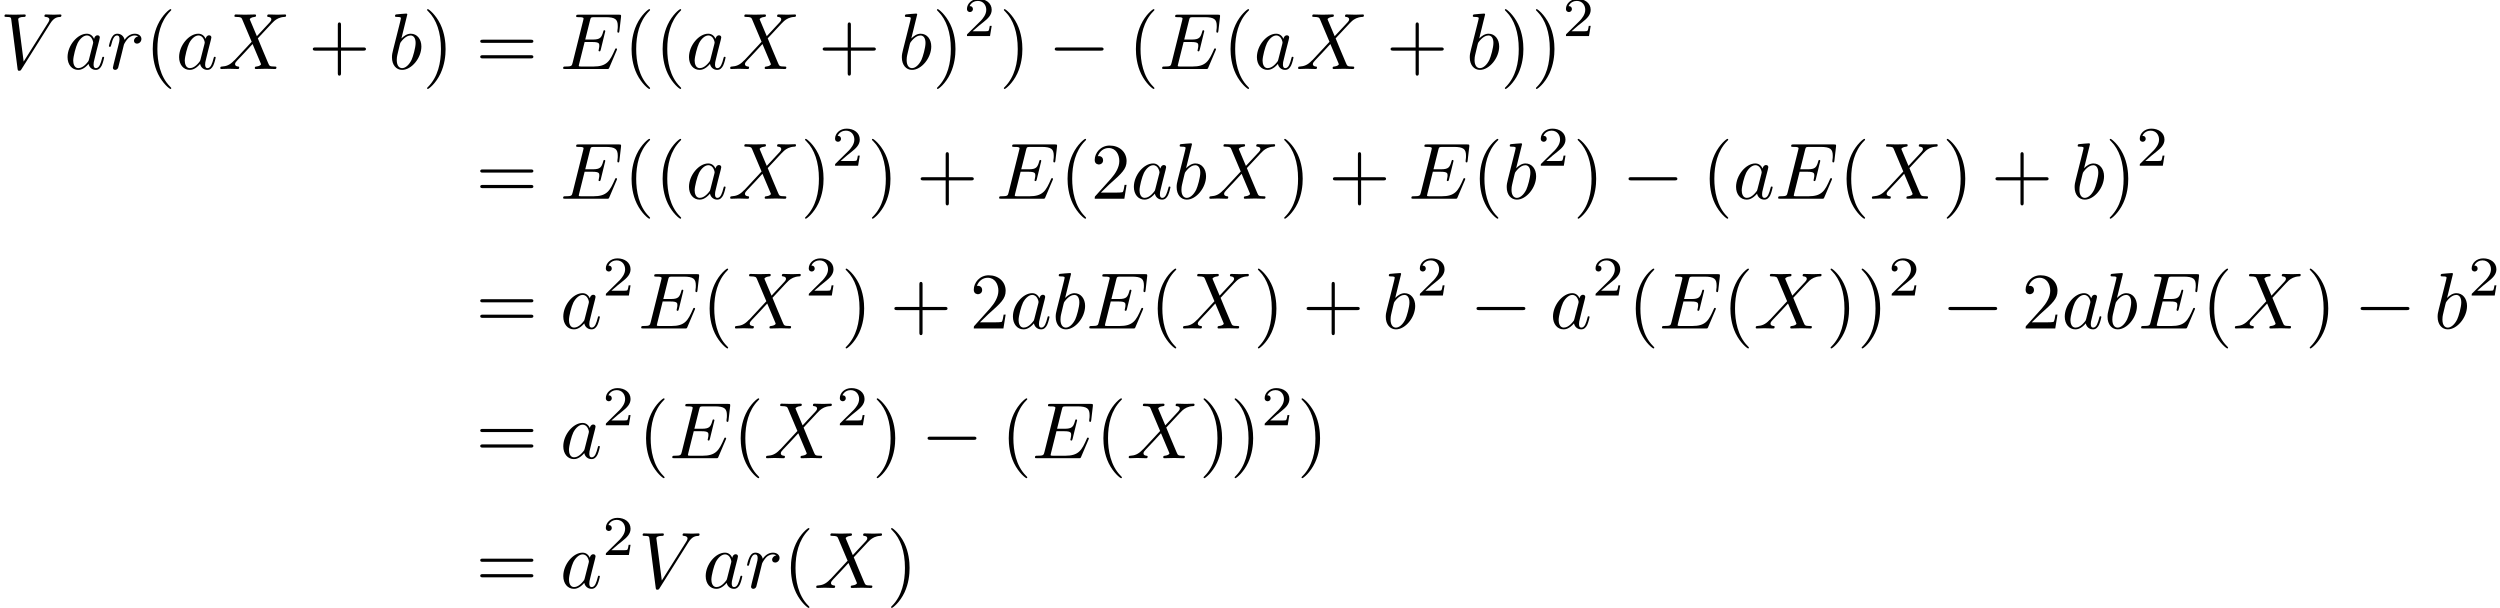
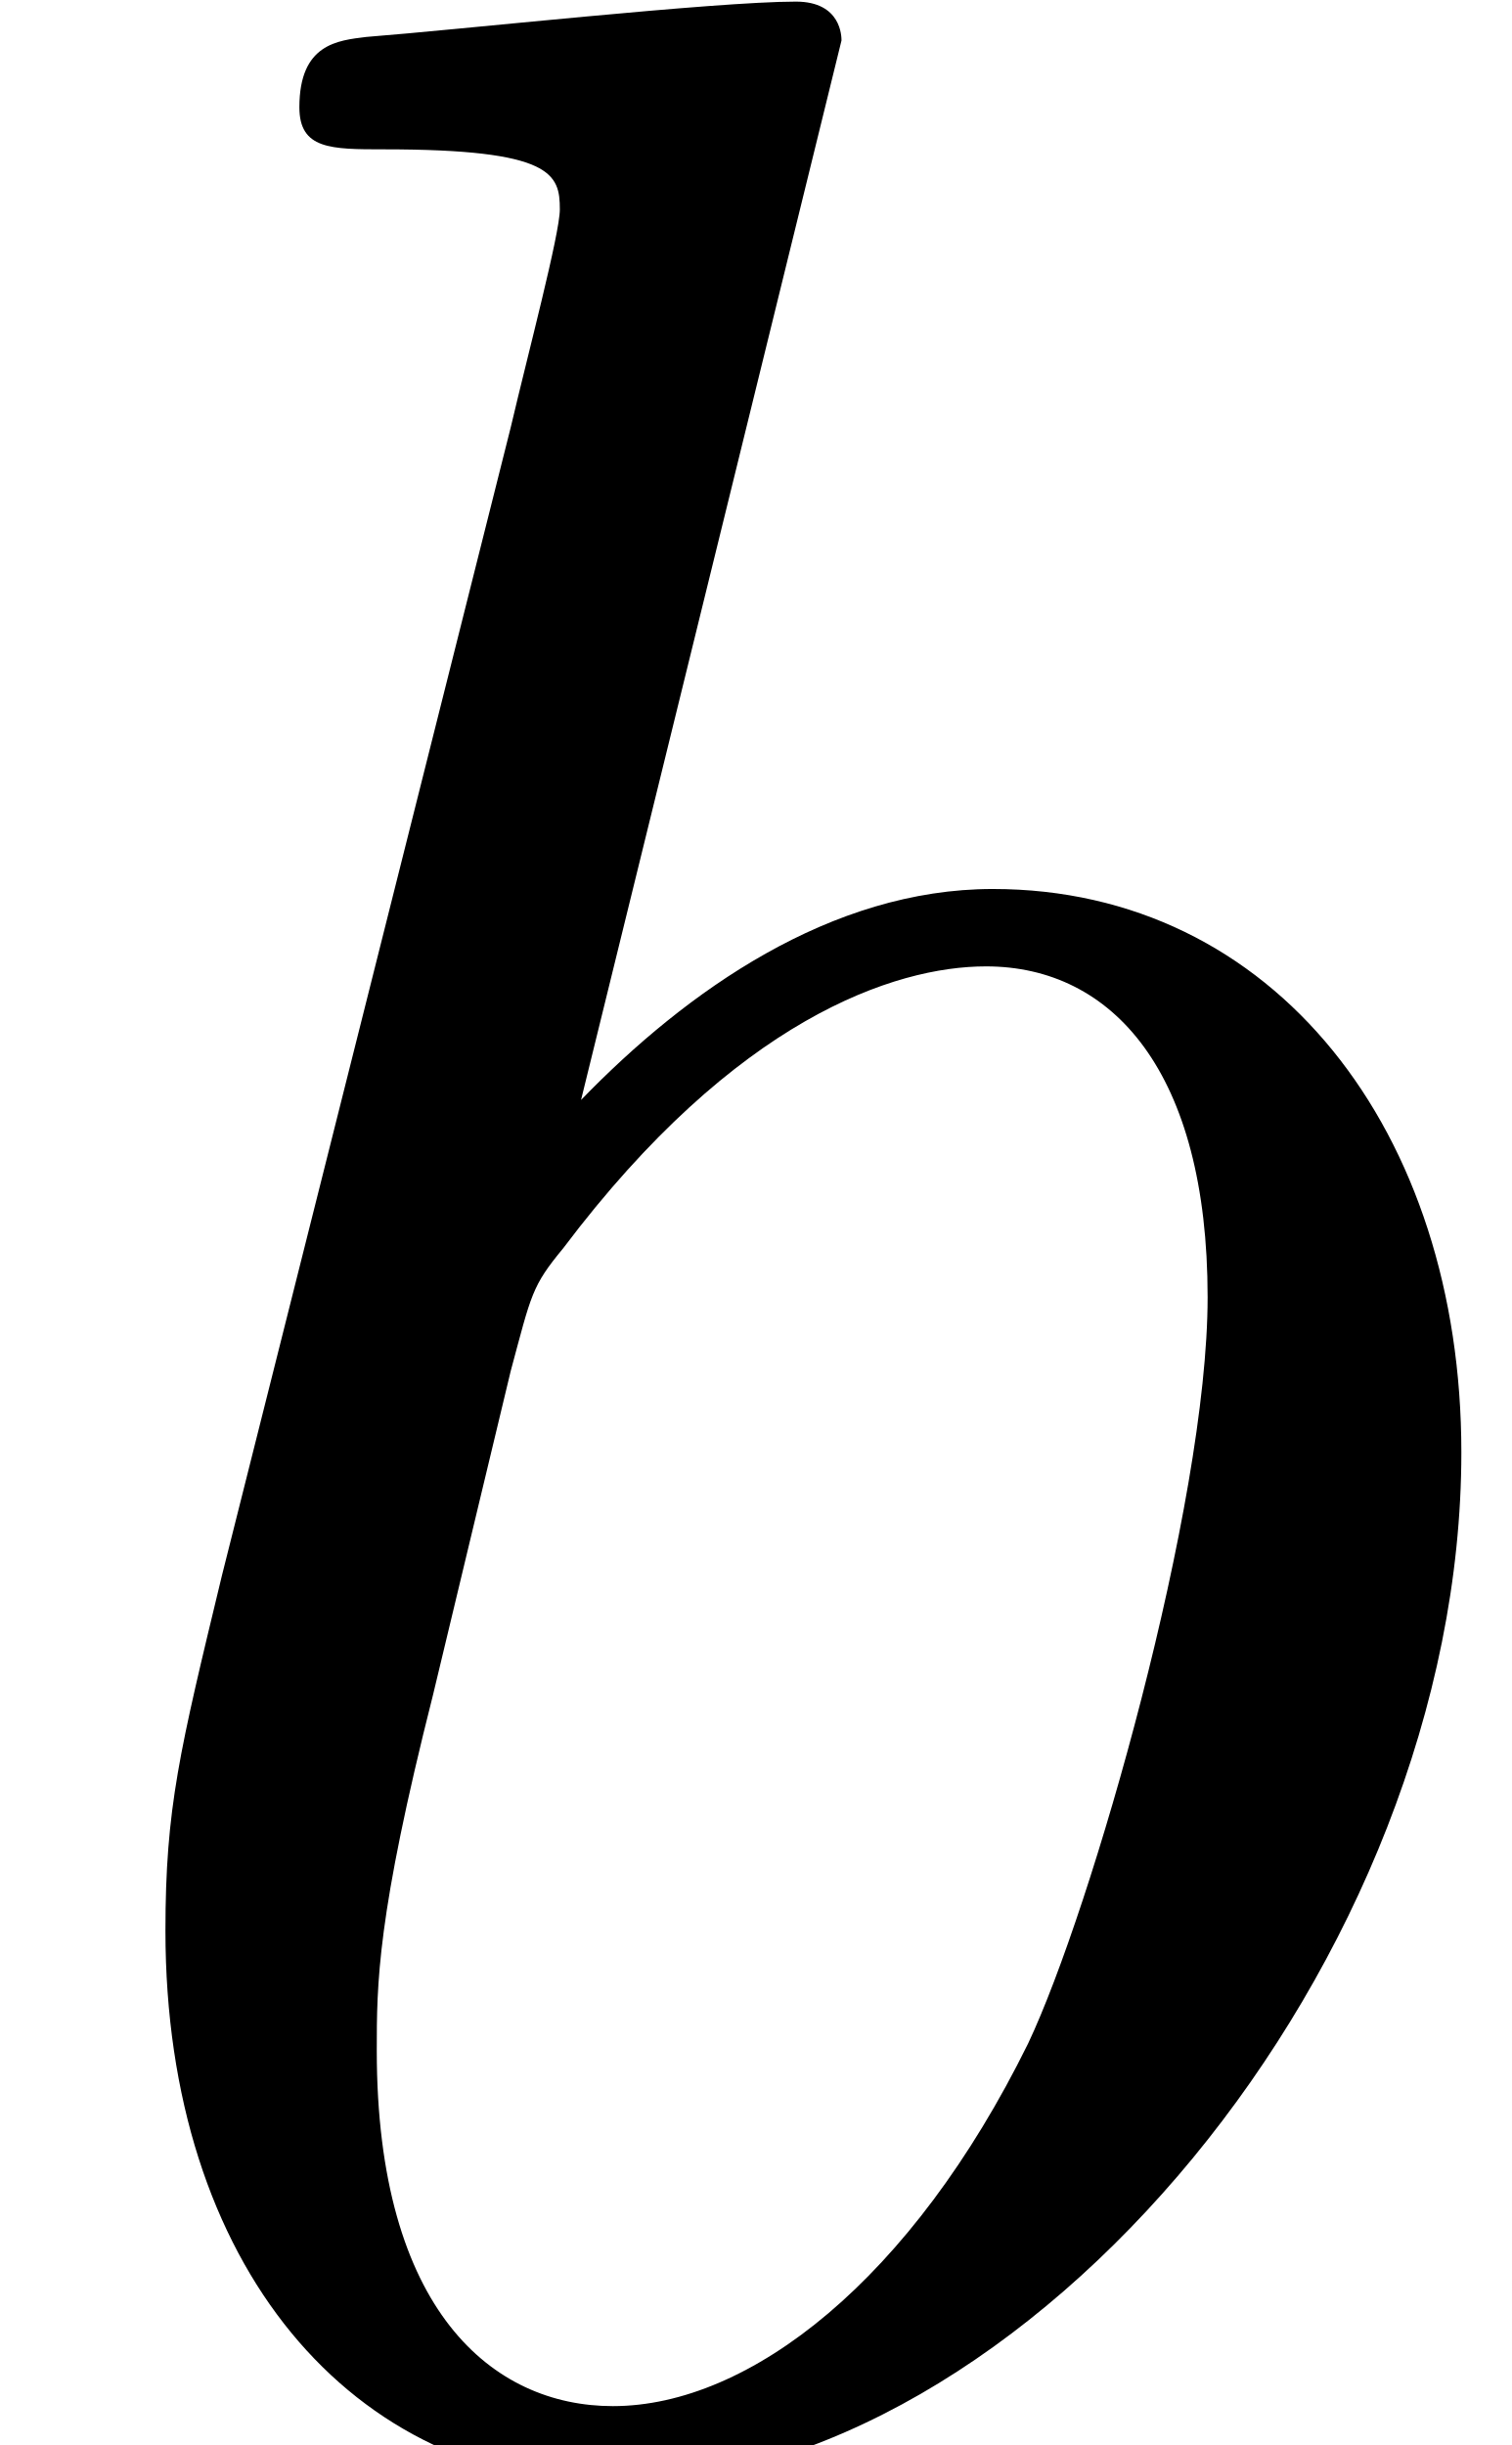
- <svg xmlns="http://www.w3.org/2000/svg" xmlns:xlink="http://www.w3.org/1999/xlink" height="106.142pt" version="1.1" viewBox="42.925 106.505 436.492 106.142" width="436.492pt">
+ <svg xmlns="http://www.w3.org/2000/svg" xmlns:xlink="http://www.w3.org/1999/xlink" height="9.686pt" version="1.1" viewBox="42.641 326.398 5.986 9.686" width="5.986pt">
  <defs>
-     <path d="M7.054 -2.321C7.073 -2.371 7.103 -2.441 7.103 -2.461C7.103 -2.471 7.103 -2.57 6.984 -2.57C6.894 -2.57 6.874 -2.511 6.854 -2.451C6.207 -0.976 5.838 -0.309 4.135 -0.309H2.68C2.54 -0.309 2.521 -0.309 2.461 -0.319C2.361 -0.329 2.331 -0.339 2.331 -0.418C2.331 -0.448 2.331 -0.468 2.381 -0.648L3.059 -3.367H4.045C4.892 -3.367 4.892 -3.158 4.892 -2.909C4.892 -2.839 4.892 -2.72 4.822 -2.421C4.802 -2.371 4.792 -2.341 4.792 -2.311C4.792 -2.262 4.832 -2.202 4.922 -2.202C5.001 -2.202 5.031 -2.252 5.071 -2.401L5.639 -4.732C5.639 -4.792 5.589 -4.842 5.519 -4.842C5.43 -4.842 5.41 -4.782 5.38 -4.663C5.171 -3.905 4.991 -3.676 4.075 -3.676H3.138L3.736 -6.077C3.826 -6.426 3.836 -6.466 4.274 -6.466H5.679C6.894 -6.466 7.193 -6.177 7.193 -5.36C7.193 -5.121 7.193 -5.101 7.153 -4.832C7.153 -4.772 7.143 -4.702 7.143 -4.653S7.173 -4.533 7.263 -4.533C7.372 -4.533 7.382 -4.593 7.402 -4.782L7.601 -6.506C7.631 -6.775 7.582 -6.775 7.332 -6.775H2.301C2.102 -6.775 2.002 -6.775 2.002 -6.575C2.002 -6.466 2.092 -6.466 2.281 -6.466C2.65 -6.466 2.929 -6.466 2.929 -6.286C2.929 -6.247 2.929 -6.227 2.879 -6.047L1.564 -0.777C1.465 -0.389 1.445 -0.309 0.658 -0.309C0.488 -0.309 0.379 -0.309 0.379 -0.12C0.379 0 0.468 0 0.658 0H5.828C6.057 0 6.067 -0.01 6.137 -0.169L7.054 -2.321Z" id="g4-69" />
-     <path d="M6.257 -5.669C6.745 -6.446 7.163 -6.476 7.532 -6.496C7.651 -6.506 7.661 -6.675 7.661 -6.685C7.661 -6.765 7.611 -6.804 7.532 -6.804C7.273 -6.804 6.984 -6.775 6.715 -6.775C6.386 -6.775 6.047 -6.804 5.729 -6.804C5.669 -6.804 5.539 -6.804 5.539 -6.615C5.539 -6.506 5.629 -6.496 5.699 -6.496C5.968 -6.476 6.157 -6.376 6.157 -6.167C6.157 -6.017 6.007 -5.798 6.007 -5.788L2.949 -0.927L2.271 -6.197C2.271 -6.366 2.501 -6.496 2.959 -6.496C3.098 -6.496 3.208 -6.496 3.208 -6.695C3.208 -6.785 3.128 -6.804 3.068 -6.804C2.67 -6.804 2.242 -6.775 1.833 -6.775C1.654 -6.775 1.465 -6.785 1.285 -6.785S0.917 -6.804 0.747 -6.804C0.677 -6.804 0.558 -6.804 0.558 -6.615C0.558 -6.496 0.648 -6.496 0.807 -6.496C1.365 -6.496 1.375 -6.406 1.405 -6.157L2.192 -0.01C2.222 0.189 2.262 0.219 2.391 0.219C2.55 0.219 2.59 0.169 2.67 0.04L6.257 -5.669Z" id="g4-86" />
-     <path d="M4.832 -4.095L3.995 -6.077C3.965 -6.157 3.945 -6.197 3.945 -6.207C3.945 -6.266 4.115 -6.456 4.533 -6.496C4.633 -6.506 4.732 -6.516 4.732 -6.685C4.732 -6.804 4.613 -6.804 4.583 -6.804C4.174 -6.804 3.746 -6.775 3.328 -6.775C3.078 -6.775 2.461 -6.804 2.212 -6.804C2.152 -6.804 2.032 -6.804 2.032 -6.605C2.032 -6.496 2.132 -6.496 2.262 -6.496C2.859 -6.496 2.919 -6.396 3.009 -6.177L4.184 -3.397L2.082 -1.136L1.953 -1.026C1.465 -0.498 0.996 -0.339 0.488 -0.309C0.359 -0.299 0.269 -0.299 0.269 -0.11C0.269 -0.1 0.269 0 0.399 0C0.697 0 1.026 -0.03 1.335 -0.03C1.704 -0.03 2.092 0 2.451 0C2.511 0 2.63 0 2.63 -0.199C2.63 -0.299 2.531 -0.309 2.511 -0.309C2.421 -0.319 2.112 -0.339 2.112 -0.618C2.112 -0.777 2.262 -0.936 2.381 -1.066L3.397 -2.142L4.294 -3.118L5.3 -0.737C5.34 -0.628 5.35 -0.618 5.35 -0.598C5.35 -0.518 5.161 -0.349 4.772 -0.309C4.663 -0.299 4.573 -0.289 4.573 -0.12C4.573 0 4.682 0 4.722 0C5.001 0 5.699 -0.03 5.978 -0.03C6.227 -0.03 6.834 0 7.083 0C7.153 0 7.273 0 7.273 -0.189C7.273 -0.309 7.173 -0.309 7.093 -0.309C6.426 -0.319 6.406 -0.349 6.237 -0.747C5.848 -1.674 5.181 -3.228 4.951 -3.826C5.629 -4.523 6.675 -5.709 6.994 -5.988C7.283 -6.227 7.661 -6.466 8.259 -6.496C8.389 -6.506 8.478 -6.506 8.478 -6.695C8.478 -6.705 8.478 -6.804 8.349 -6.804C8.05 -6.804 7.721 -6.775 7.412 -6.775C7.044 -6.775 6.665 -6.804 6.306 -6.804C6.247 -6.804 6.117 -6.804 6.117 -6.605C6.117 -6.535 6.167 -6.506 6.237 -6.496C6.326 -6.486 6.635 -6.466 6.635 -6.187C6.635 -6.047 6.526 -5.918 6.446 -5.828L4.832 -4.095Z" id="g4-88" />
-     <path d="M3.716 -3.766C3.537 -4.135 3.248 -4.403 2.8 -4.403C1.634 -4.403 0.399 -2.939 0.399 -1.484C0.399 -0.548 0.946 0.11 1.724 0.11C1.923 0.11 2.421 0.07 3.019 -0.638C3.098 -0.219 3.447 0.11 3.925 0.11C4.274 0.11 4.503 -0.12 4.663 -0.438C4.832 -0.797 4.961 -1.405 4.961 -1.425C4.961 -1.524 4.872 -1.524 4.842 -1.524C4.742 -1.524 4.732 -1.484 4.702 -1.345C4.533 -0.697 4.354 -0.11 3.945 -0.11C3.676 -0.11 3.646 -0.369 3.646 -0.568C3.646 -0.787 3.666 -0.867 3.776 -1.305C3.885 -1.724 3.905 -1.823 3.995 -2.202L4.354 -3.597C4.423 -3.875 4.423 -3.895 4.423 -3.935C4.423 -4.105 4.304 -4.204 4.135 -4.204C3.895 -4.204 3.746 -3.985 3.716 -3.766ZM3.068 -1.186C3.019 -1.006 3.019 -0.986 2.869 -0.817C2.431 -0.269 2.022 -0.11 1.743 -0.11C1.245 -0.11 1.106 -0.658 1.106 -1.046C1.106 -1.544 1.425 -2.77 1.654 -3.228C1.963 -3.816 2.411 -4.184 2.809 -4.184C3.457 -4.184 3.597 -3.367 3.597 -3.308S3.577 -3.188 3.567 -3.138L3.068 -1.186Z" id="g4-97" />
    <path d="M2.381 -6.804C2.381 -6.814 2.381 -6.914 2.252 -6.914C2.022 -6.914 1.295 -6.834 1.036 -6.814C0.956 -6.804 0.847 -6.795 0.847 -6.615C0.847 -6.496 0.936 -6.496 1.086 -6.496C1.564 -6.496 1.584 -6.426 1.584 -6.326C1.584 -6.257 1.494 -5.918 1.445 -5.709L0.628 -2.461C0.508 -1.963 0.468 -1.803 0.468 -1.455C0.468 -0.508 0.996 0.11 1.734 0.11C2.909 0.11 4.135 -1.375 4.135 -2.809C4.135 -3.716 3.606 -4.403 2.809 -4.403C2.351 -4.403 1.943 -4.115 1.644 -3.806L2.381 -6.804ZM1.445 -3.039C1.504 -3.258 1.504 -3.278 1.594 -3.387C2.082 -4.035 2.531 -4.184 2.79 -4.184C3.148 -4.184 3.417 -3.885 3.417 -3.248C3.417 -2.66 3.088 -1.514 2.909 -1.136C2.58 -0.468 2.122 -0.11 1.734 -0.11C1.395 -0.11 1.066 -0.379 1.066 -1.116C1.066 -1.305 1.066 -1.494 1.225 -2.122L1.445 -3.039Z" id="g4-98" />
-     <path d="M0.877 -0.588C0.847 -0.438 0.787 -0.209 0.787 -0.159C0.787 0.02 0.927 0.11 1.076 0.11C1.196 0.11 1.375 0.03 1.445 -0.169C1.465 -0.209 1.803 -1.564 1.843 -1.743C1.923 -2.072 2.102 -2.77 2.162 -3.039C2.202 -3.168 2.481 -3.636 2.72 -3.856C2.8 -3.925 3.088 -4.184 3.517 -4.184C3.776 -4.184 3.925 -4.065 3.935 -4.065C3.636 -4.015 3.417 -3.776 3.417 -3.517C3.417 -3.357 3.527 -3.168 3.796 -3.168S4.344 -3.397 4.344 -3.756C4.344 -4.105 4.025 -4.403 3.517 -4.403C2.869 -4.403 2.431 -3.915 2.242 -3.636C2.162 -4.085 1.803 -4.403 1.335 -4.403C0.877 -4.403 0.687 -4.015 0.598 -3.836C0.418 -3.497 0.289 -2.899 0.289 -2.869C0.289 -2.77 0.389 -2.77 0.408 -2.77C0.508 -2.77 0.518 -2.78 0.578 -2.999C0.747 -3.706 0.946 -4.184 1.305 -4.184C1.474 -4.184 1.614 -4.105 1.614 -3.726C1.614 -3.517 1.584 -3.407 1.455 -2.889L0.877 -0.588Z" id="g4-114" />
-     <path d="M3.298 2.391C3.298 2.361 3.298 2.341 3.128 2.172C1.883 0.917 1.564 -0.966 1.564 -2.491C1.564 -4.224 1.943 -5.958 3.168 -7.203C3.298 -7.323 3.298 -7.342 3.298 -7.372C3.298 -7.442 3.258 -7.472 3.198 -7.472C3.098 -7.472 2.202 -6.795 1.614 -5.529C1.106 -4.433 0.986 -3.328 0.986 -2.491C0.986 -1.714 1.096 -0.508 1.644 0.618C2.242 1.843 3.098 2.491 3.198 2.491C3.258 2.491 3.298 2.461 3.298 2.391Z" id="g6-40" />
-     <path d="M2.879 -2.491C2.879 -3.268 2.77 -4.473 2.222 -5.599C1.624 -6.824 0.767 -7.472 0.667 -7.472C0.608 -7.472 0.568 -7.432 0.568 -7.372C0.568 -7.342 0.568 -7.323 0.757 -7.143C1.734 -6.157 2.301 -4.573 2.301 -2.491C2.301 -0.787 1.933 0.966 0.697 2.222C0.568 2.341 0.568 2.361 0.568 2.391C0.568 2.451 0.608 2.491 0.667 2.491C0.767 2.491 1.664 1.813 2.252 0.548C2.76 -0.548 2.879 -1.654 2.879 -2.491Z" id="g6-41" />
-     <path d="M4.075 -2.291H6.854C6.994 -2.291 7.183 -2.291 7.183 -2.491S6.994 -2.69 6.854 -2.69H4.075V-5.479C4.075 -5.619 4.075 -5.808 3.875 -5.808S3.676 -5.619 3.676 -5.479V-2.69H0.887C0.747 -2.69 0.558 -2.69 0.558 -2.491S0.747 -2.291 0.887 -2.291H3.676V0.498C3.676 0.638 3.676 0.827 3.875 0.827S4.075 0.638 4.075 0.498V-2.291Z" id="g6-43" />
-     <path d="M1.265 -0.767L2.321 -1.793C3.875 -3.168 4.473 -3.706 4.473 -4.702C4.473 -5.838 3.577 -6.635 2.361 -6.635C1.235 -6.635 0.498 -5.719 0.498 -4.832C0.498 -4.274 0.996 -4.274 1.026 -4.274C1.196 -4.274 1.544 -4.394 1.544 -4.802C1.544 -5.061 1.365 -5.32 1.016 -5.32C0.936 -5.32 0.917 -5.32 0.887 -5.31C1.116 -5.958 1.654 -6.326 2.232 -6.326C3.138 -6.326 3.567 -5.519 3.567 -4.702C3.567 -3.905 3.068 -3.118 2.521 -2.501L0.608 -0.369C0.498 -0.259 0.498 -0.239 0.498 0H4.194L4.473 -1.734H4.224C4.174 -1.435 4.105 -0.996 4.005 -0.847C3.935 -0.767 3.278 -0.767 3.059 -0.767H1.265Z" id="g6-50" />
-     <path d="M6.844 -3.258C6.994 -3.258 7.183 -3.258 7.183 -3.457S6.994 -3.656 6.854 -3.656H0.887C0.747 -3.656 0.558 -3.656 0.558 -3.457S0.747 -3.258 0.897 -3.258H6.844ZM6.854 -1.325C6.994 -1.325 7.183 -1.325 7.183 -1.524S6.994 -1.724 6.844 -1.724H0.897C0.747 -1.724 0.558 -1.724 0.558 -1.524S0.747 -1.325 0.887 -1.325H6.854Z" id="g6-61" />
-     <path d="M3.522 -1.269H3.285C3.264 -1.116 3.194 -0.704 3.103 -0.635C3.048 -0.593 2.511 -0.593 2.413 -0.593H1.13C1.862 -1.241 2.106 -1.437 2.525 -1.764C3.041 -2.176 3.522 -2.608 3.522 -3.271C3.522 -4.115 2.783 -4.631 1.89 -4.631C1.025 -4.631 0.439 -4.024 0.439 -3.382C0.439 -3.027 0.739 -2.992 0.809 -2.992C0.976 -2.992 1.179 -3.11 1.179 -3.361C1.179 -3.487 1.13 -3.731 0.767 -3.731C0.983 -4.226 1.458 -4.38 1.785 -4.38C2.483 -4.38 2.845 -3.836 2.845 -3.271C2.845 -2.664 2.413 -2.183 2.19 -1.932L0.509 -0.272C0.439 -0.209 0.439 -0.195 0.439 0H3.313L3.522 -1.269Z" id="g7-50" />
-     <path d="M6.565 -2.291C6.735 -2.291 6.914 -2.291 6.914 -2.491S6.735 -2.69 6.565 -2.69H1.176C1.006 -2.69 0.827 -2.69 0.827 -2.491S1.006 -2.291 1.176 -2.291H6.565Z" id="g3-0" />
  </defs>
  <g id="page1" transform="matrix(1.4 0 0 1.4 0 0)">
-     <use x="30.661" xlink:href="#g4-86" y="84.682" />
-     <use x="38.686" xlink:href="#g4-97" y="84.682" />
-     <use x="43.952" xlink:href="#g4-114" y="84.682" />
-     <use x="48.724" xlink:href="#g6-40" y="84.682" />
-     <use x="52.598" xlink:href="#g4-97" y="84.682" />
-     <use x="57.864" xlink:href="#g4-88" y="84.682" />
-     <use x="69.114" xlink:href="#g6-43" y="84.682" />
-     <use x="79.076" xlink:href="#g4-98" y="84.682" />
-     <use x="83.352" xlink:href="#g6-41" y="84.682" />
-     <use x="89.994" xlink:href="#g6-61" y="84.682" />
-     <use x="100.51" xlink:href="#g4-69" y="84.682" />
-     <use x="108.438" xlink:href="#g6-40" y="84.682" />
-     <use x="112.313" xlink:href="#g6-40" y="84.682" />
-     <use x="116.187" xlink:href="#g4-97" y="84.682" />
-     <use x="121.453" xlink:href="#g4-88" y="84.682" />
-     <use x="132.703" xlink:href="#g6-43" y="84.682" />
-     <use x="142.665" xlink:href="#g4-98" y="84.682" />
-     <use x="146.941" xlink:href="#g6-41" y="84.682" />
-     <use x="150.815" xlink:href="#g7-50" y="80.569" />
-     <use x="155.285" xlink:href="#g6-41" y="84.682" />
-     <use x="161.373" xlink:href="#g3-0" y="84.682" />
-     <use x="171.335" xlink:href="#g6-40" y="84.682" />
-     <use x="175.21" xlink:href="#g4-69" y="84.682" />
-     <use x="183.138" xlink:href="#g6-40" y="84.682" />
-     <use x="187.013" xlink:href="#g4-97" y="84.682" />
-     <use x="192.279" xlink:href="#g4-88" y="84.682" />
-     <use x="203.528" xlink:href="#g6-43" y="84.682" />
-     <use x="213.491" xlink:href="#g4-98" y="84.682" />
-     <use x="217.767" xlink:href="#g6-41" y="84.682" />
-     <use x="221.641" xlink:href="#g6-41" y="84.682" />
-     <use x="225.515" xlink:href="#g7-50" y="80.569" />
-     <use x="89.994" xlink:href="#g6-61" y="100.862" />
-     <use x="100.51" xlink:href="#g4-69" y="100.862" />
-     <use x="108.438" xlink:href="#g6-40" y="100.862" />
-     <use x="112.313" xlink:href="#g6-40" y="100.862" />
-     <use x="116.187" xlink:href="#g4-97" y="100.862" />
-     <use x="121.453" xlink:href="#g4-88" y="100.862" />
-     <use x="130.489" xlink:href="#g6-41" y="100.862" />
-     <use x="134.363" xlink:href="#g7-50" y="96.748" />
-     <use x="138.833" xlink:href="#g6-41" y="100.862" />
-     <use x="144.921" xlink:href="#g6-43" y="100.862" />
-     <use x="154.883" xlink:href="#g4-69" y="100.862" />
-     <use x="162.812" xlink:href="#g6-40" y="100.862" />
-     <use x="166.686" xlink:href="#g6-50" y="100.862" />
-     <use x="171.668" xlink:href="#g4-97" y="100.862" />
-     <use x="176.934" xlink:href="#g4-98" y="100.862" />
-     <use x="181.209" xlink:href="#g4-88" y="100.862" />
-     <use x="190.245" xlink:href="#g6-41" y="100.862" />
-     <use x="196.333" xlink:href="#g6-43" y="100.862" />
-     <use x="206.296" xlink:href="#g4-69" y="100.862" />
-     <use x="214.224" xlink:href="#g6-40" y="100.862" />
-     <use x="218.099" xlink:href="#g4-98" y="100.862" />
-     <use x="222.374" xlink:href="#g7-50" y="96.748" />
-     <use x="226.844" xlink:href="#g6-41" y="100.862" />
-     <use x="232.932" xlink:href="#g3-0" y="100.862" />
-     <use x="242.895" xlink:href="#g6-40" y="100.862" />
-     <use x="246.769" xlink:href="#g4-97" y="100.862" />
-     <use x="252.035" xlink:href="#g4-69" y="100.862" />
-     <use x="259.964" xlink:href="#g6-40" y="100.862" />
-     <use x="263.838" xlink:href="#g4-88" y="100.862" />
-     <use x="272.874" xlink:href="#g6-41" y="100.862" />
-     <use x="278.962" xlink:href="#g6-43" y="100.862" />
-     <use x="288.925" xlink:href="#g4-98" y="100.862" />
-     <use x="293.2" xlink:href="#g6-41" y="100.862" />
-     <use x="297.075" xlink:href="#g7-50" y="96.748" />
-     <use x="89.994" xlink:href="#g6-61" y="117.041" />
-     <use x="100.51" xlink:href="#g4-97" y="117.041" />
-     <use x="105.776" xlink:href="#g7-50" y="112.928" />
-     <use x="110.245" xlink:href="#g4-69" y="117.041" />
-     <use x="118.174" xlink:href="#g6-40" y="117.041" />
-     <use x="122.048" xlink:href="#g4-88" y="117.041" />
-     <use x="131.084" xlink:href="#g7-50" y="112.928" />
-     <use x="135.553" xlink:href="#g6-41" y="117.041" />
-     <use x="141.641" xlink:href="#g6-43" y="117.041" />
-     <use x="151.604" xlink:href="#g6-50" y="117.041" />
-     <use x="156.585" xlink:href="#g4-97" y="117.041" />
-     <use x="161.851" xlink:href="#g4-98" y="117.041" />
-     <use x="166.127" xlink:href="#g4-69" y="117.041" />
-     <use x="174.056" xlink:href="#g6-40" y="117.041" />
-     <use x="177.93" xlink:href="#g4-88" y="117.041" />
-     <use x="186.966" xlink:href="#g6-41" y="117.041" />
-     <use x="193.054" xlink:href="#g6-43" y="117.041" />
-     <use x="203.017" xlink:href="#g4-98" y="117.041" />
-     <use x="207.292" xlink:href="#g7-50" y="112.928" />
-     <use x="213.975" xlink:href="#g3-0" y="117.041" />
-     <use x="223.938" xlink:href="#g4-97" y="117.041" />
-     <use x="229.204" xlink:href="#g7-50" y="112.928" />
-     <use x="233.674" xlink:href="#g6-40" y="117.041" />
-     <use x="237.548" xlink:href="#g4-69" y="117.041" />
-     <use x="245.476" xlink:href="#g6-40" y="117.041" />
-     <use x="249.351" xlink:href="#g4-88" y="117.041" />
-     <use x="258.386" xlink:href="#g6-41" y="117.041" />
-     <use x="262.261" xlink:href="#g6-41" y="117.041" />
-     <use x="266.135" xlink:href="#g7-50" y="112.928" />
-     <use x="272.818" xlink:href="#g3-0" y="117.041" />
-     <use x="282.781" xlink:href="#g6-50" y="117.041" />
-     <use x="287.762" xlink:href="#g4-97" y="117.041" />
-     <use x="293.028" xlink:href="#g4-98" y="117.041" />
-     <use x="297.304" xlink:href="#g4-69" y="117.041" />
-     <use x="305.233" xlink:href="#g6-40" y="117.041" />
-     <use x="309.107" xlink:href="#g4-88" y="117.041" />
-     <use x="318.143" xlink:href="#g6-41" y="117.041" />
-     <use x="324.231" xlink:href="#g3-0" y="117.041" />
-     <use x="334.194" xlink:href="#g4-98" y="117.041" />
-     <use x="338.469" xlink:href="#g7-50" y="112.928" />
-     <use x="89.994" xlink:href="#g6-61" y="133.221" />
-     <use x="100.51" xlink:href="#g4-97" y="133.221" />
-     <use x="105.776" xlink:href="#g7-50" y="129.107" />
-     <use x="110.245" xlink:href="#g6-40" y="133.221" />
-     <use x="114.12" xlink:href="#g4-69" y="133.221" />
-     <use x="122.048" xlink:href="#g6-40" y="133.221" />
-     <use x="125.923" xlink:href="#g4-88" y="133.221" />
-     <use x="134.958" xlink:href="#g7-50" y="129.107" />
-     <use x="139.428" xlink:href="#g6-41" y="133.221" />
-     <use x="145.516" xlink:href="#g3-0" y="133.221" />
-     <use x="155.478" xlink:href="#g6-40" y="133.221" />
-     <use x="159.353" xlink:href="#g4-69" y="133.221" />
-     <use x="167.281" xlink:href="#g6-40" y="133.221" />
-     <use x="171.156" xlink:href="#g4-88" y="133.221" />
-     <use x="180.191" xlink:href="#g6-41" y="133.221" />
-     <use x="184.066" xlink:href="#g6-41" y="133.221" />
-     <use x="187.94" xlink:href="#g7-50" y="129.107" />
-     <use x="192.409" xlink:href="#g6-41" y="133.221" />
-     <use x="89.994" xlink:href="#g6-61" y="149.4" />
-     <use x="100.51" xlink:href="#g4-97" y="149.4" />
-     <use x="105.776" xlink:href="#g7-50" y="145.287" />
-     <use x="110.245" xlink:href="#g4-86" y="149.4" />
-     <use x="118.271" xlink:href="#g4-97" y="149.4" />
-     <use x="123.537" xlink:href="#g4-114" y="149.4" />
-     <use x="128.308" xlink:href="#g6-40" y="149.4" />
-     <use x="132.183" xlink:href="#g4-88" y="149.4" />
-     <use x="141.218" xlink:href="#g6-41" y="149.4" />
+     <use x="30.458" xlink:href="#g4-98" y="240.06" />
  </g>
</svg>
